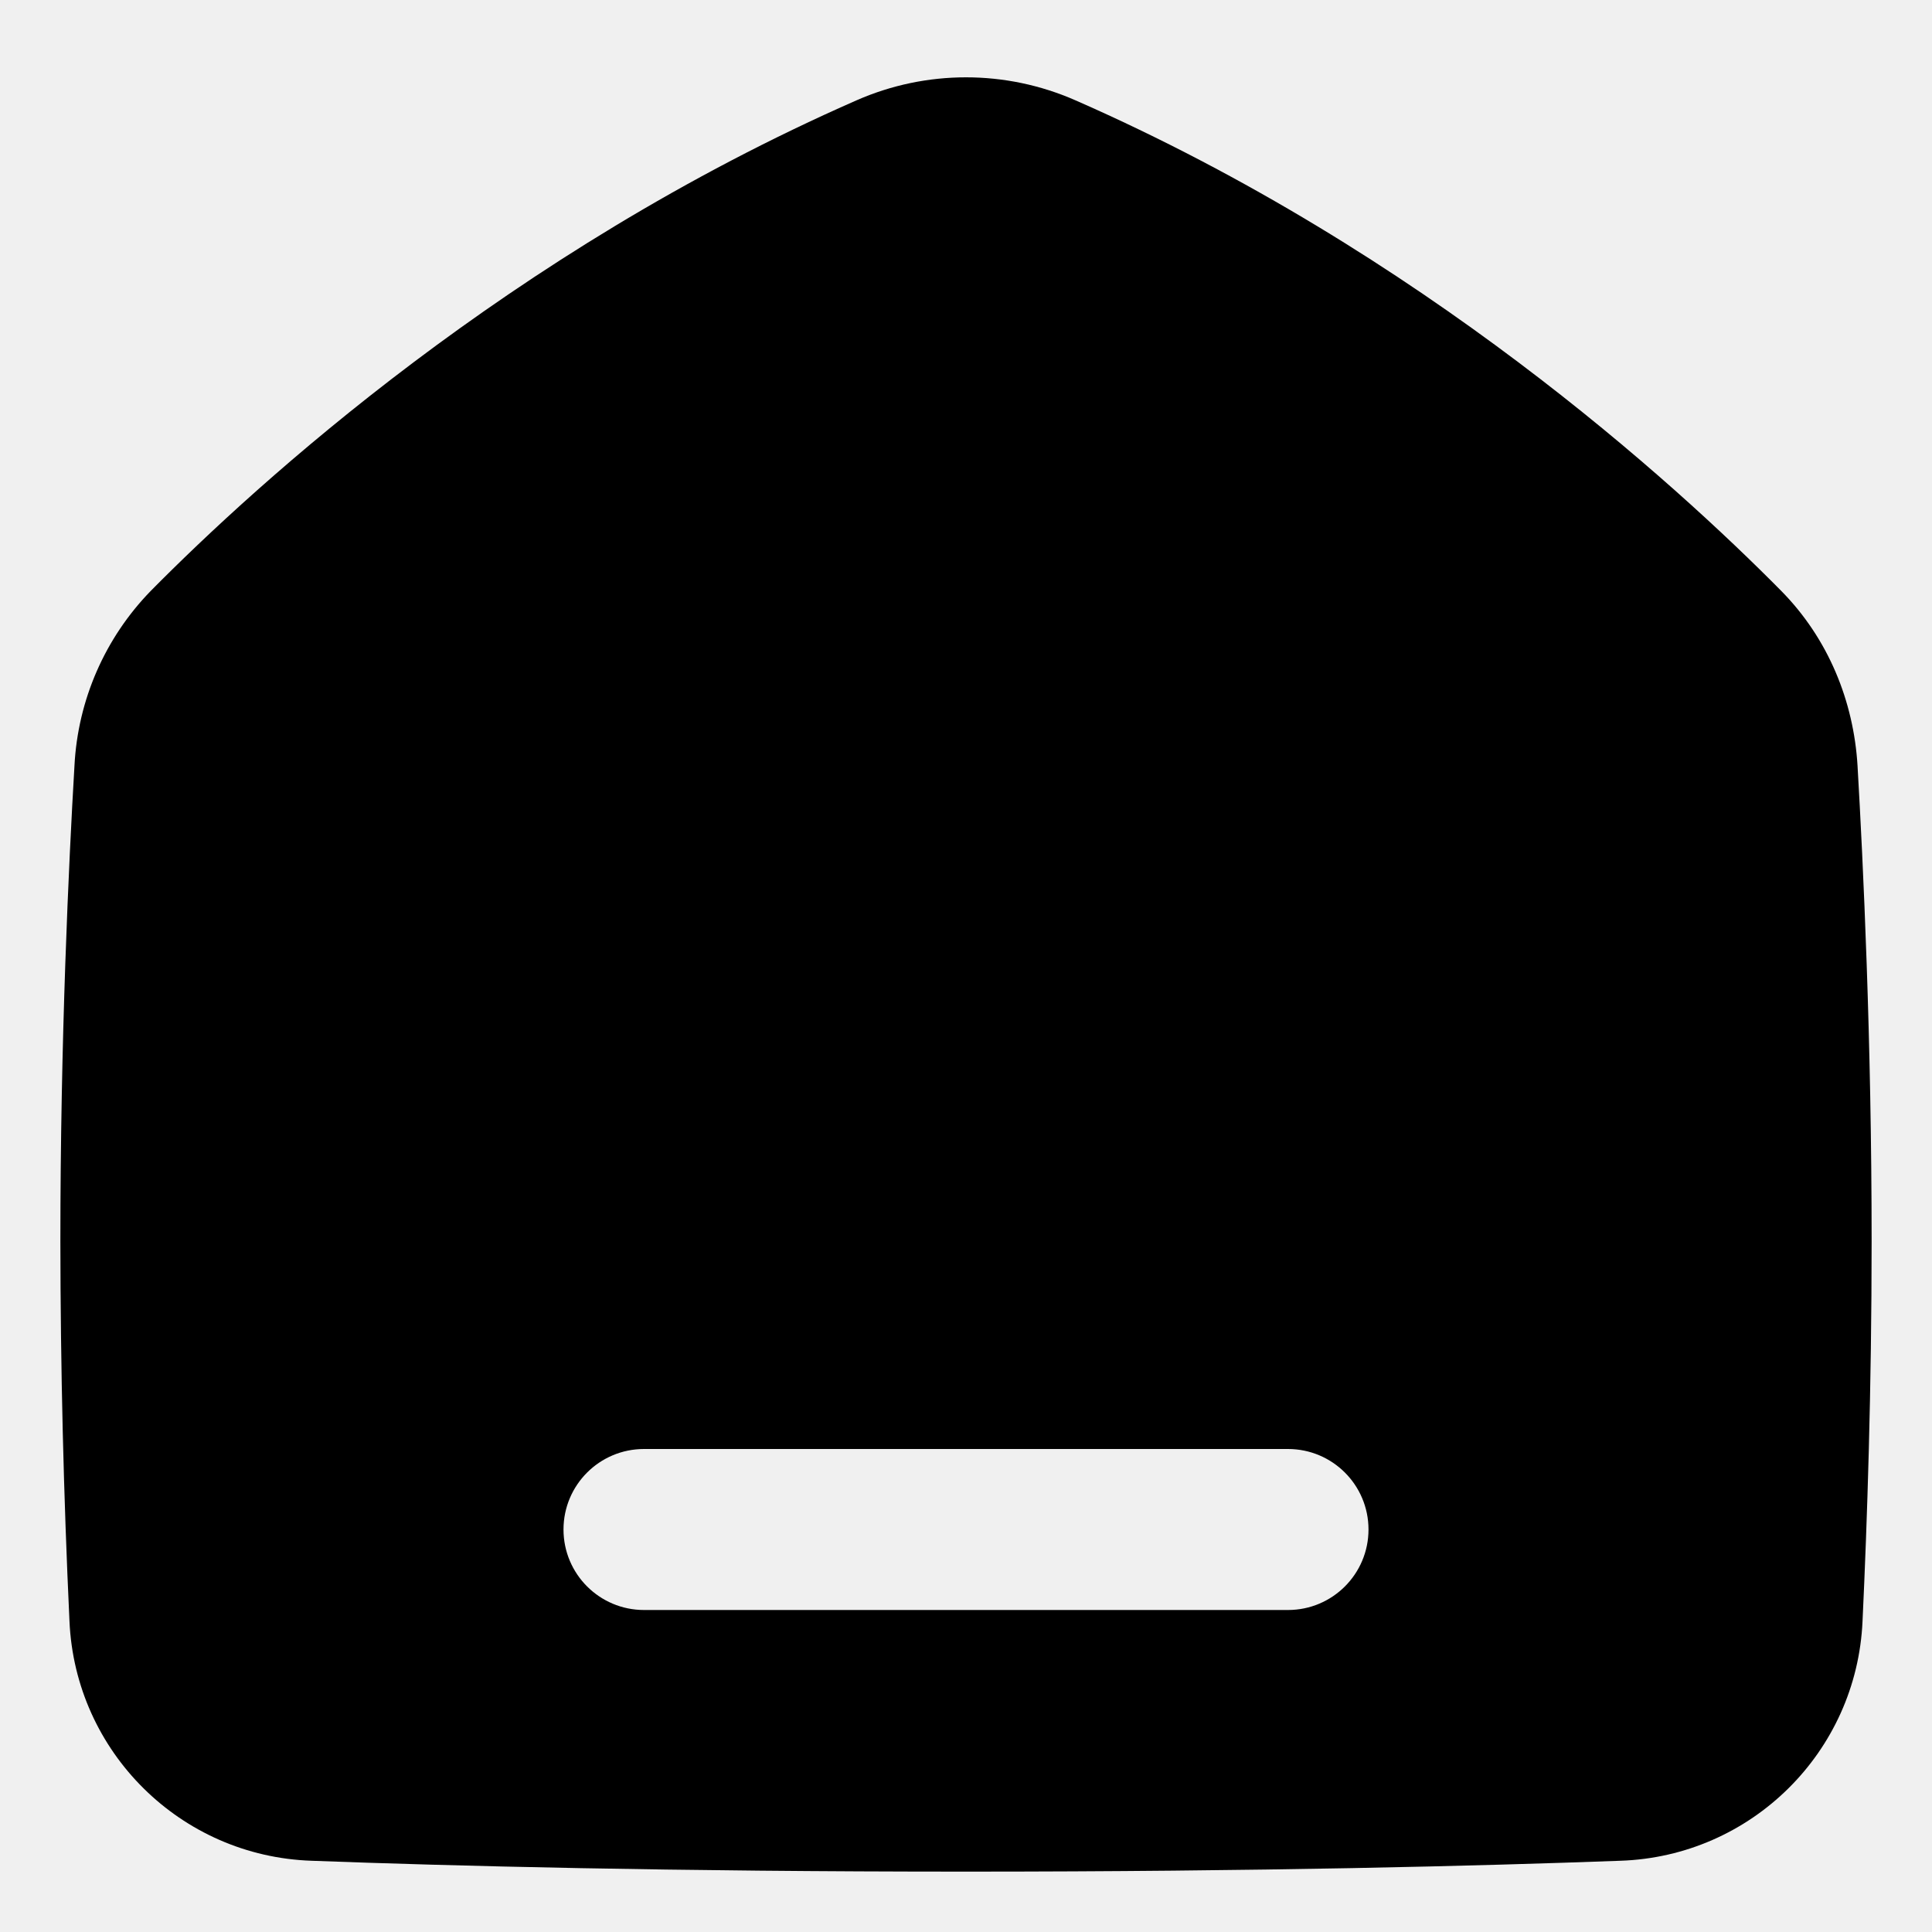
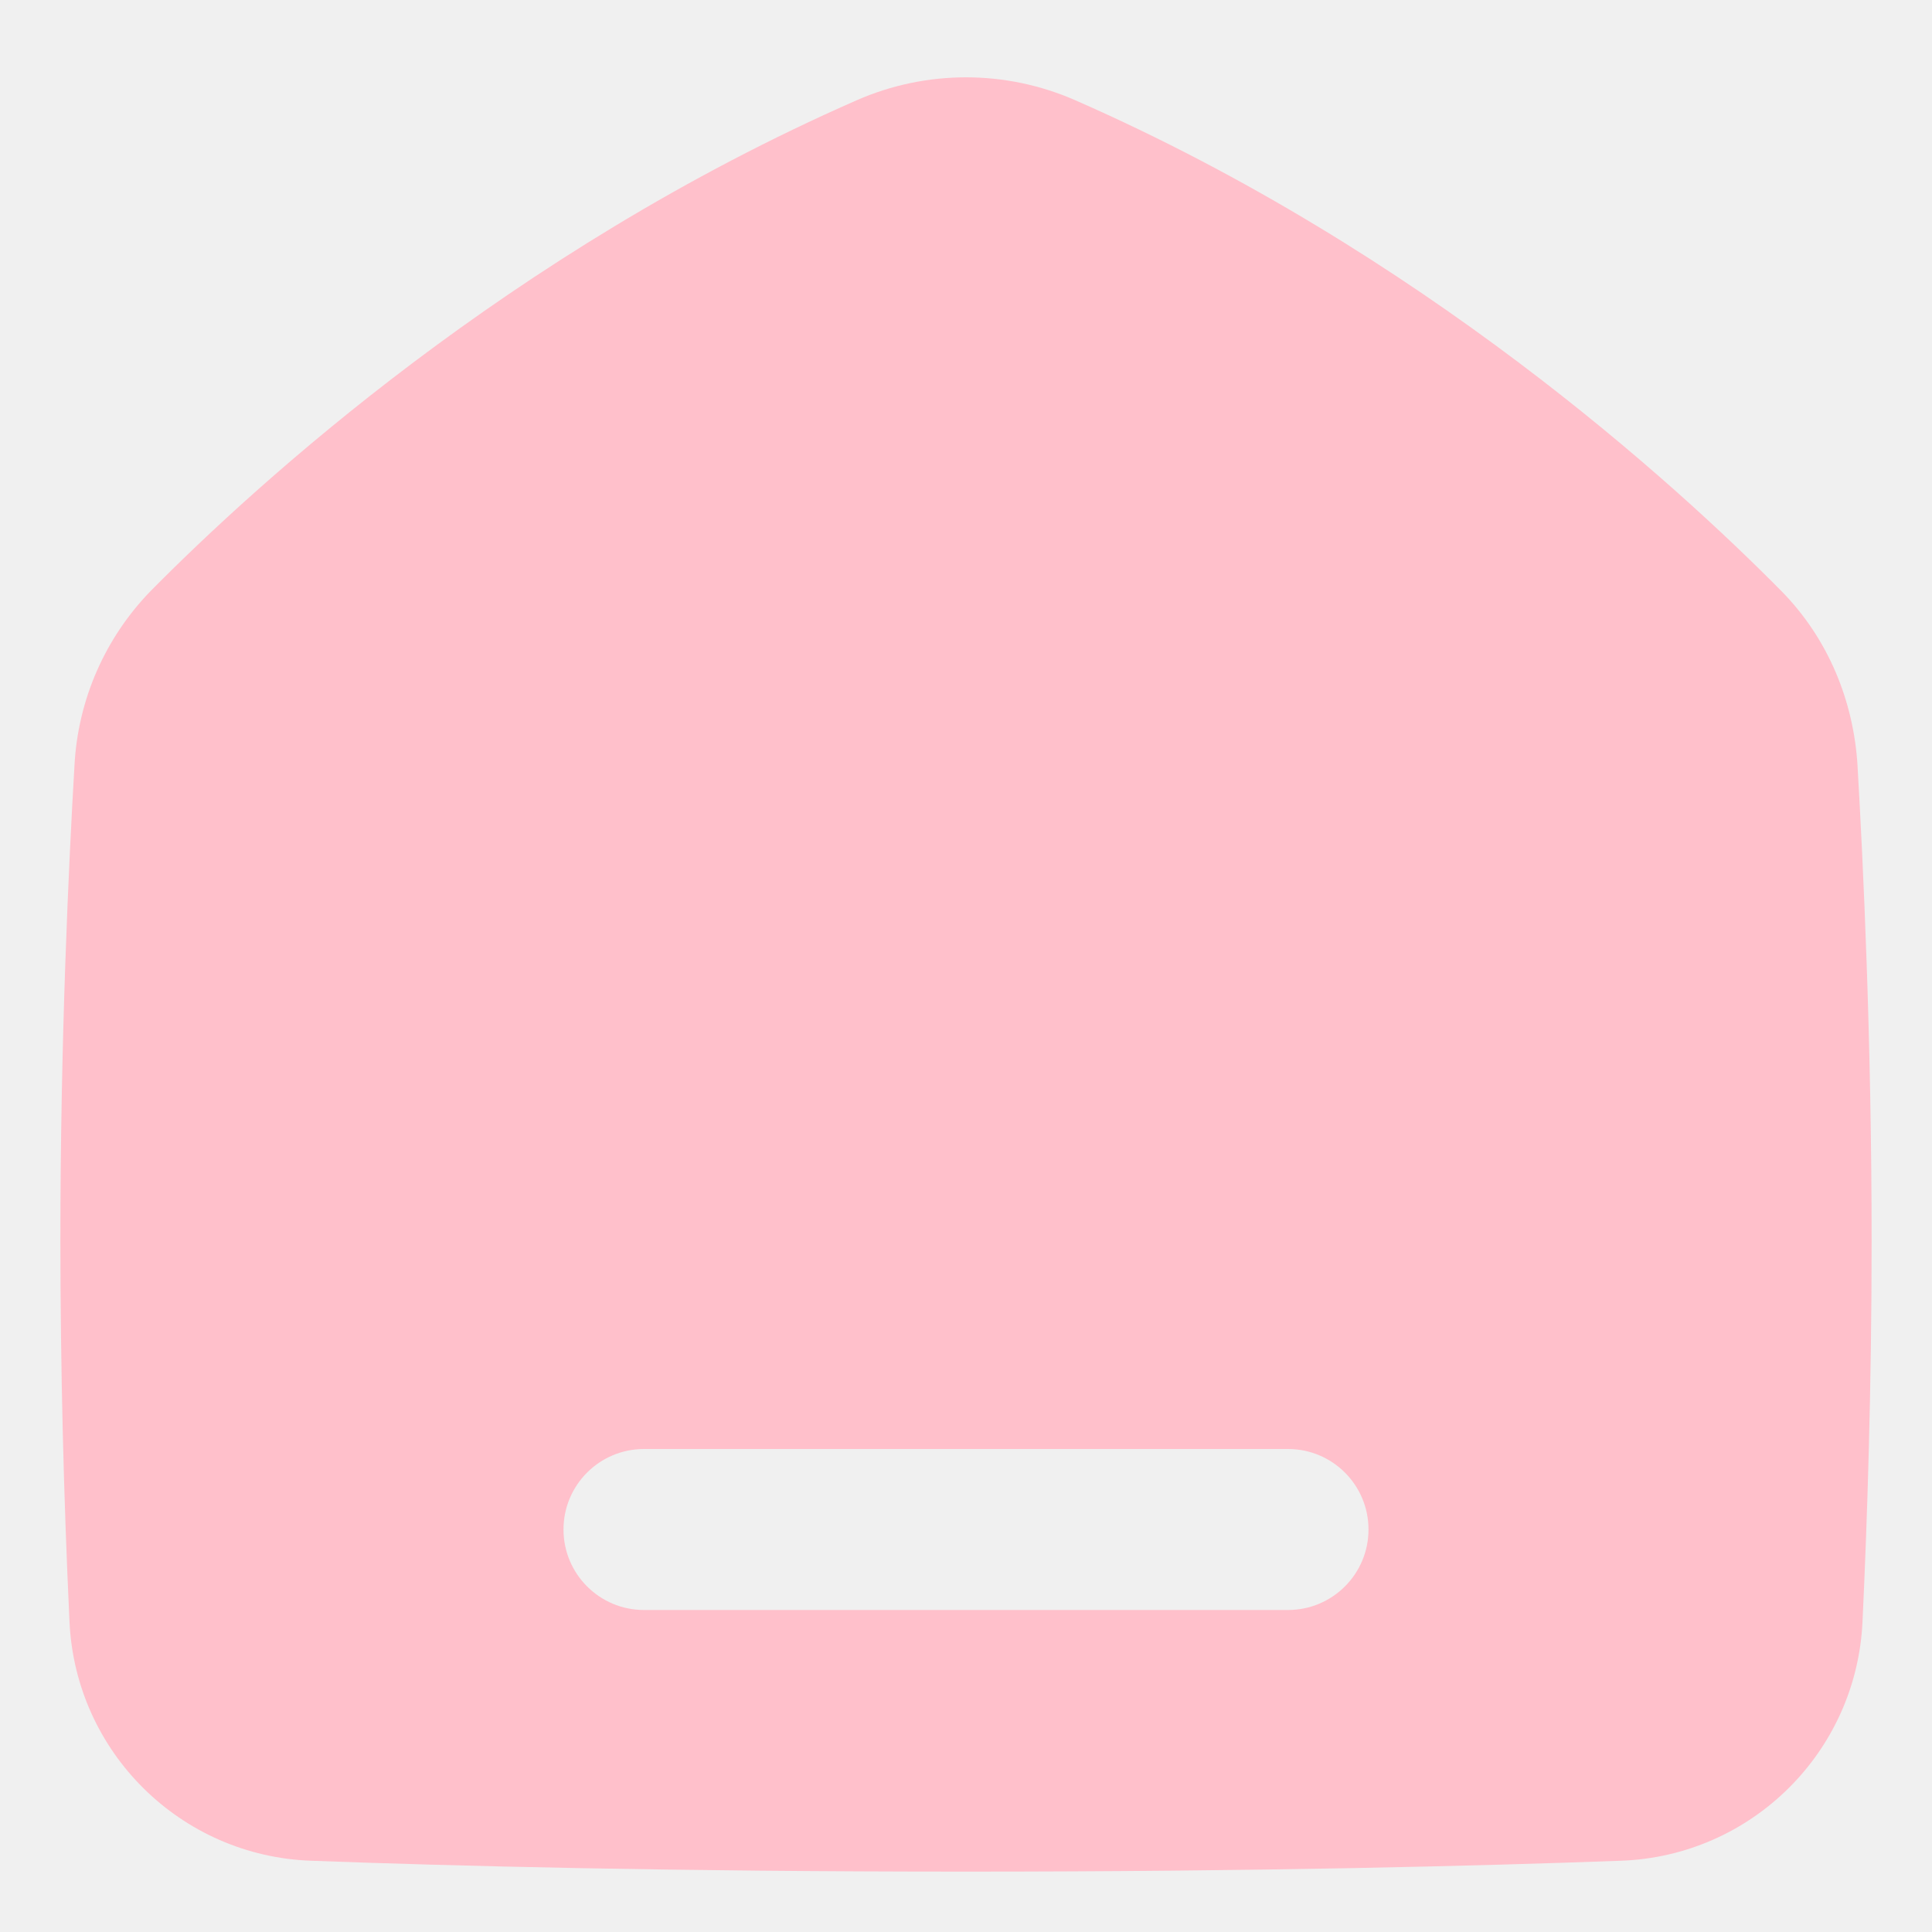
<svg xmlns="http://www.w3.org/2000/svg" width="24" height="24" fill="none" viewBox="0 0 24 24">
  <mask id="a" width="24" height="24" x="0" y="0" maskUnits="userSpaceOnUse" style="mask-type:luminance">
    <path fill="#fff" d="M0 0h24v24H0z" />
  </mask>
  <g mask="url(#a)">
-     <path fill="currentColor" fill-rule="evenodd" d="M10.643 1.245a3.38 3.38 0 0 1 2.714 0c4.305 1.888 7.448 4.759 8.768 6.093.587.594.902 1.373.95 2.175.07 1.208.175 3.403.175 5.908 0 1.825-.055 3.485-.113 4.718a3.115 3.115 0 0 1-3.008 2.976c-1.73.064-4.465.135-8.129.135s-6.4-.07-8.13-.135a3.115 3.115 0 0 1-3.007-2.976 103 103 0 0 1-.113-4.718c0-2.505.104-4.7.175-5.908a3.36 3.36 0 0 1 .95-2.175c1.32-1.335 4.463-4.205 8.768-6.093M8 18a1 1 0 0 0 0 2h8a1 1 0 0 0 0-2z" clip-rule="evenodd" />
+     <path fill="pink" fill-rule="evenodd" d="M10.643 1.245a3.38 3.38 0 0 1 2.714 0c4.305 1.888 7.448 4.759 8.768 6.093.587.594.902 1.373.95 2.175.07 1.208.175 3.403.175 5.908 0 1.825-.055 3.485-.113 4.718a3.115 3.115 0 0 1-3.008 2.976c-1.73.064-4.465.135-8.129.135s-6.4-.07-8.13-.135a3.115 3.115 0 0 1-3.007-2.976 103 103 0 0 1-.113-4.718c0-2.505.104-4.7.175-5.908a3.36 3.36 0 0 1 .95-2.175c1.32-1.335 4.463-4.205 8.768-6.093M8 18a1 1 0 0 0 0 2h8a1 1 0 0 0 0-2z" clip-rule="evenodd" />
  </g>
</svg>
